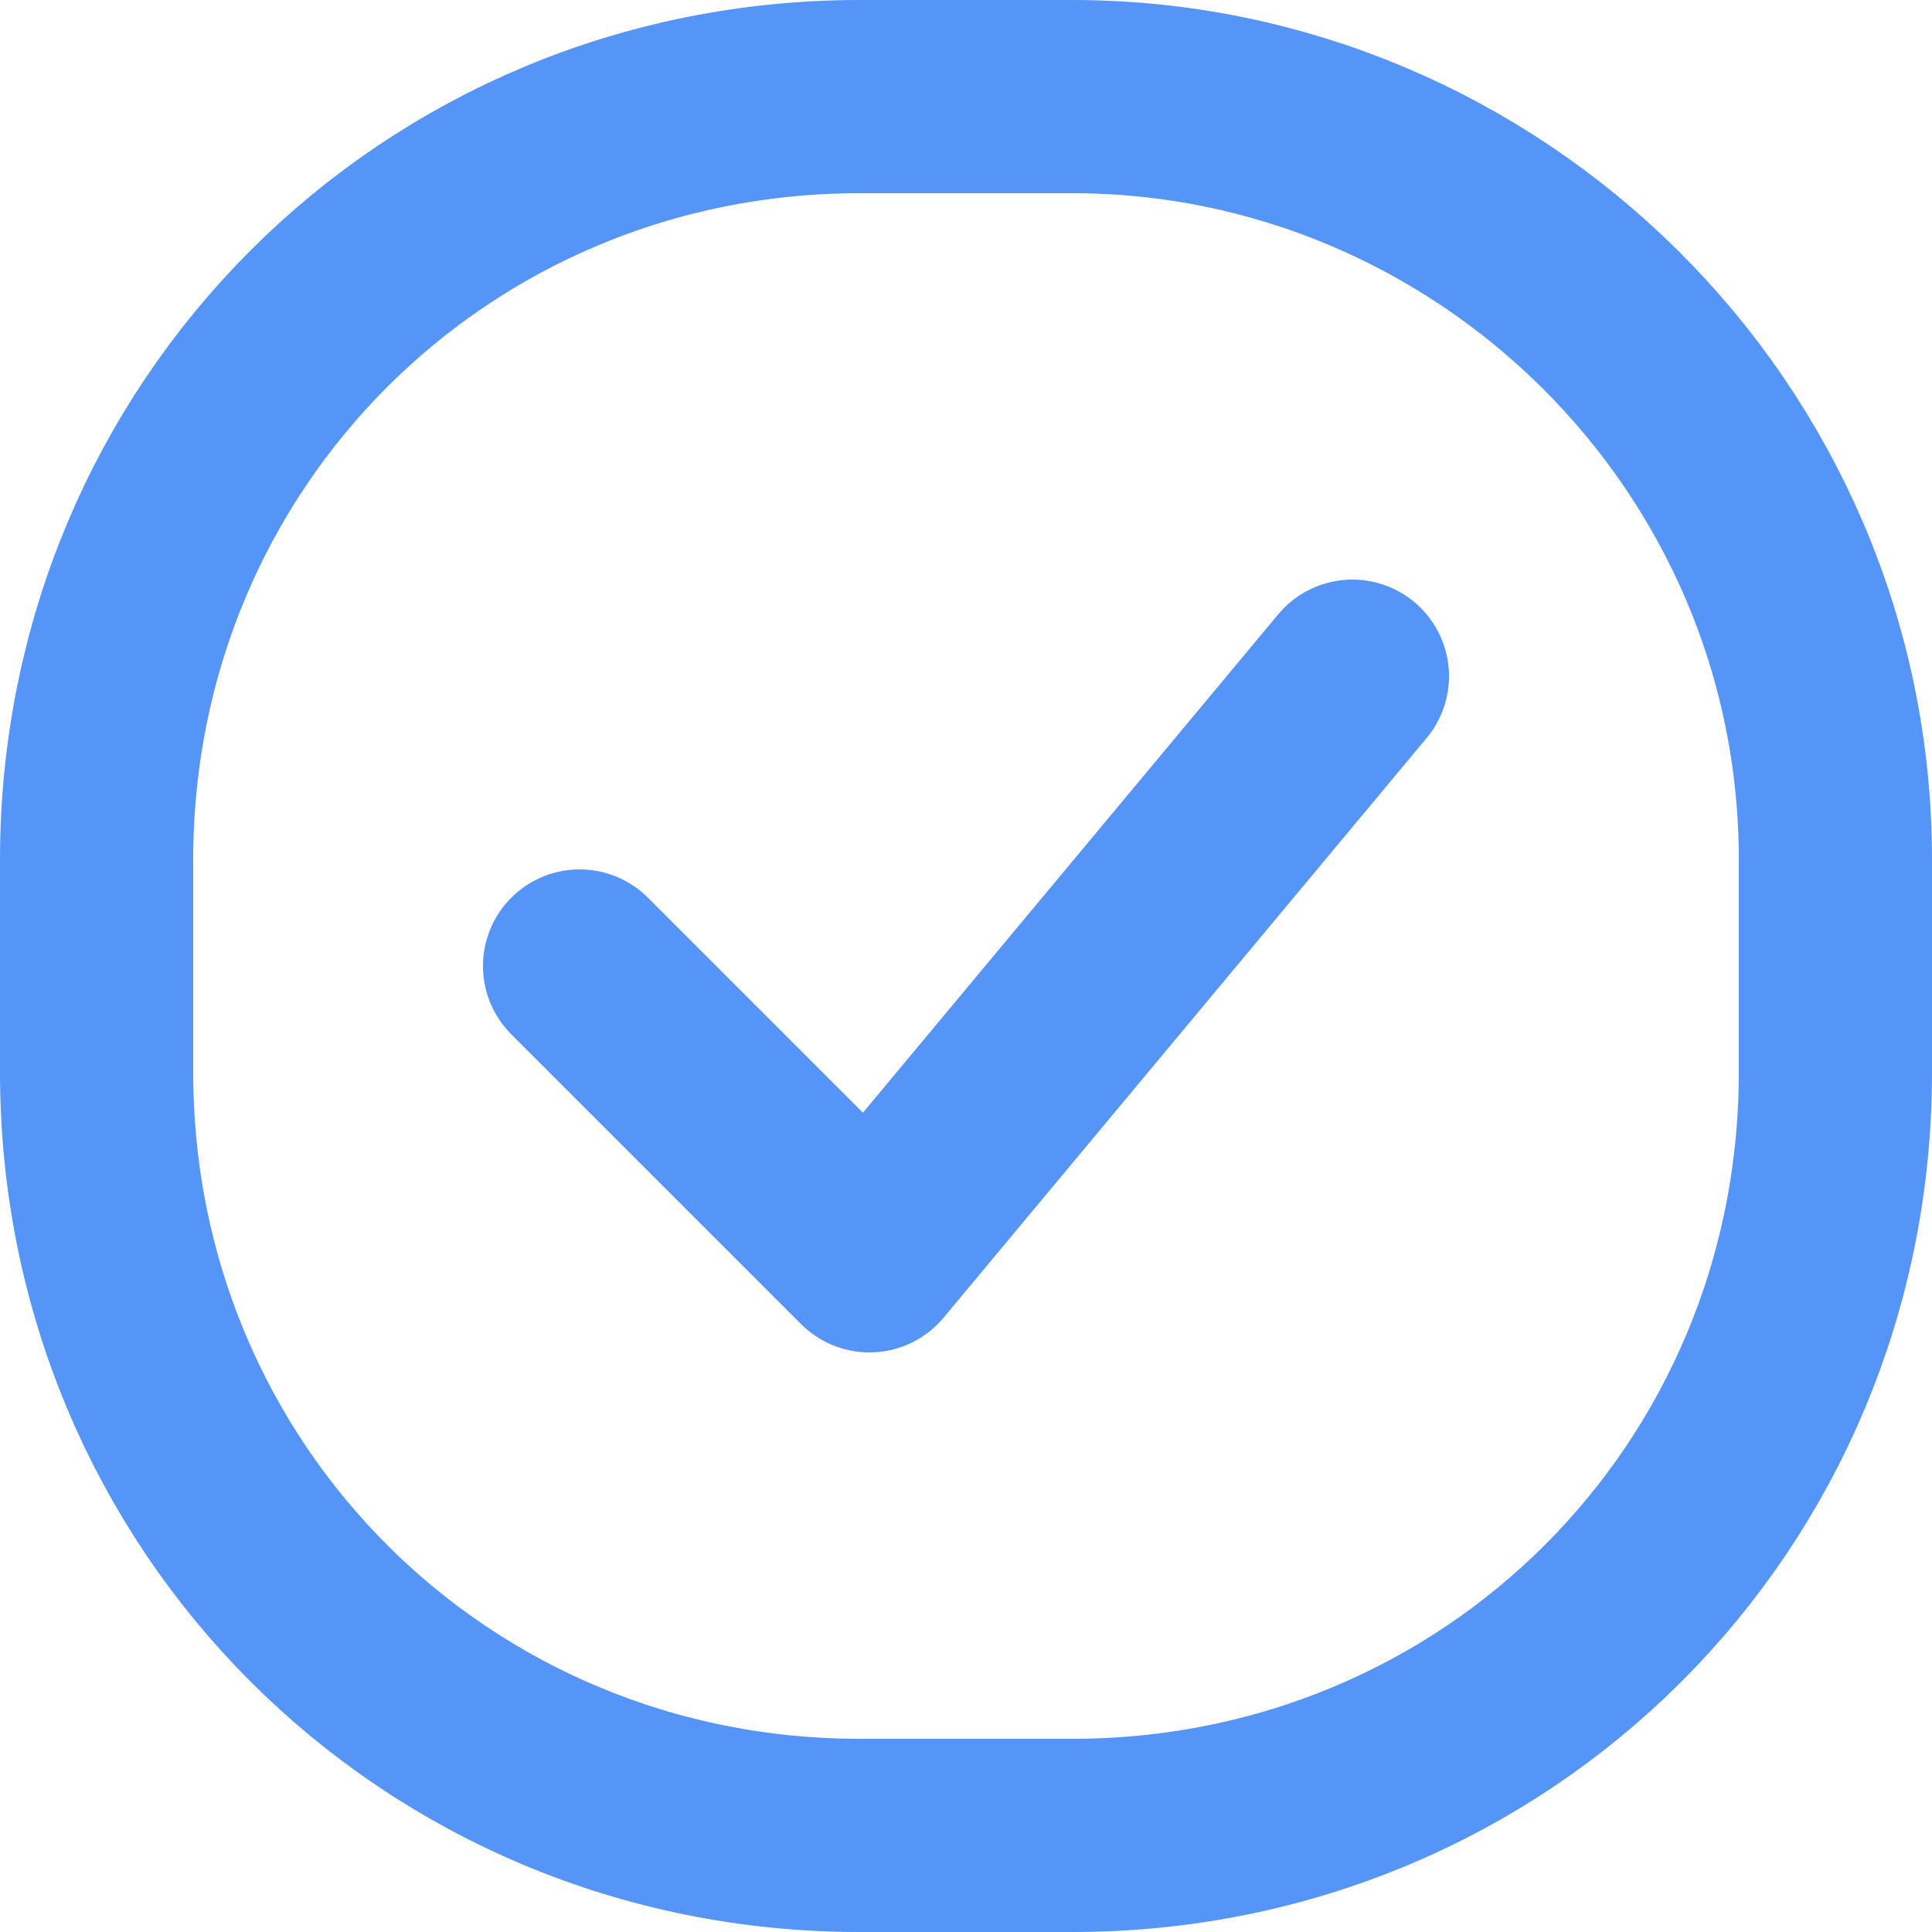
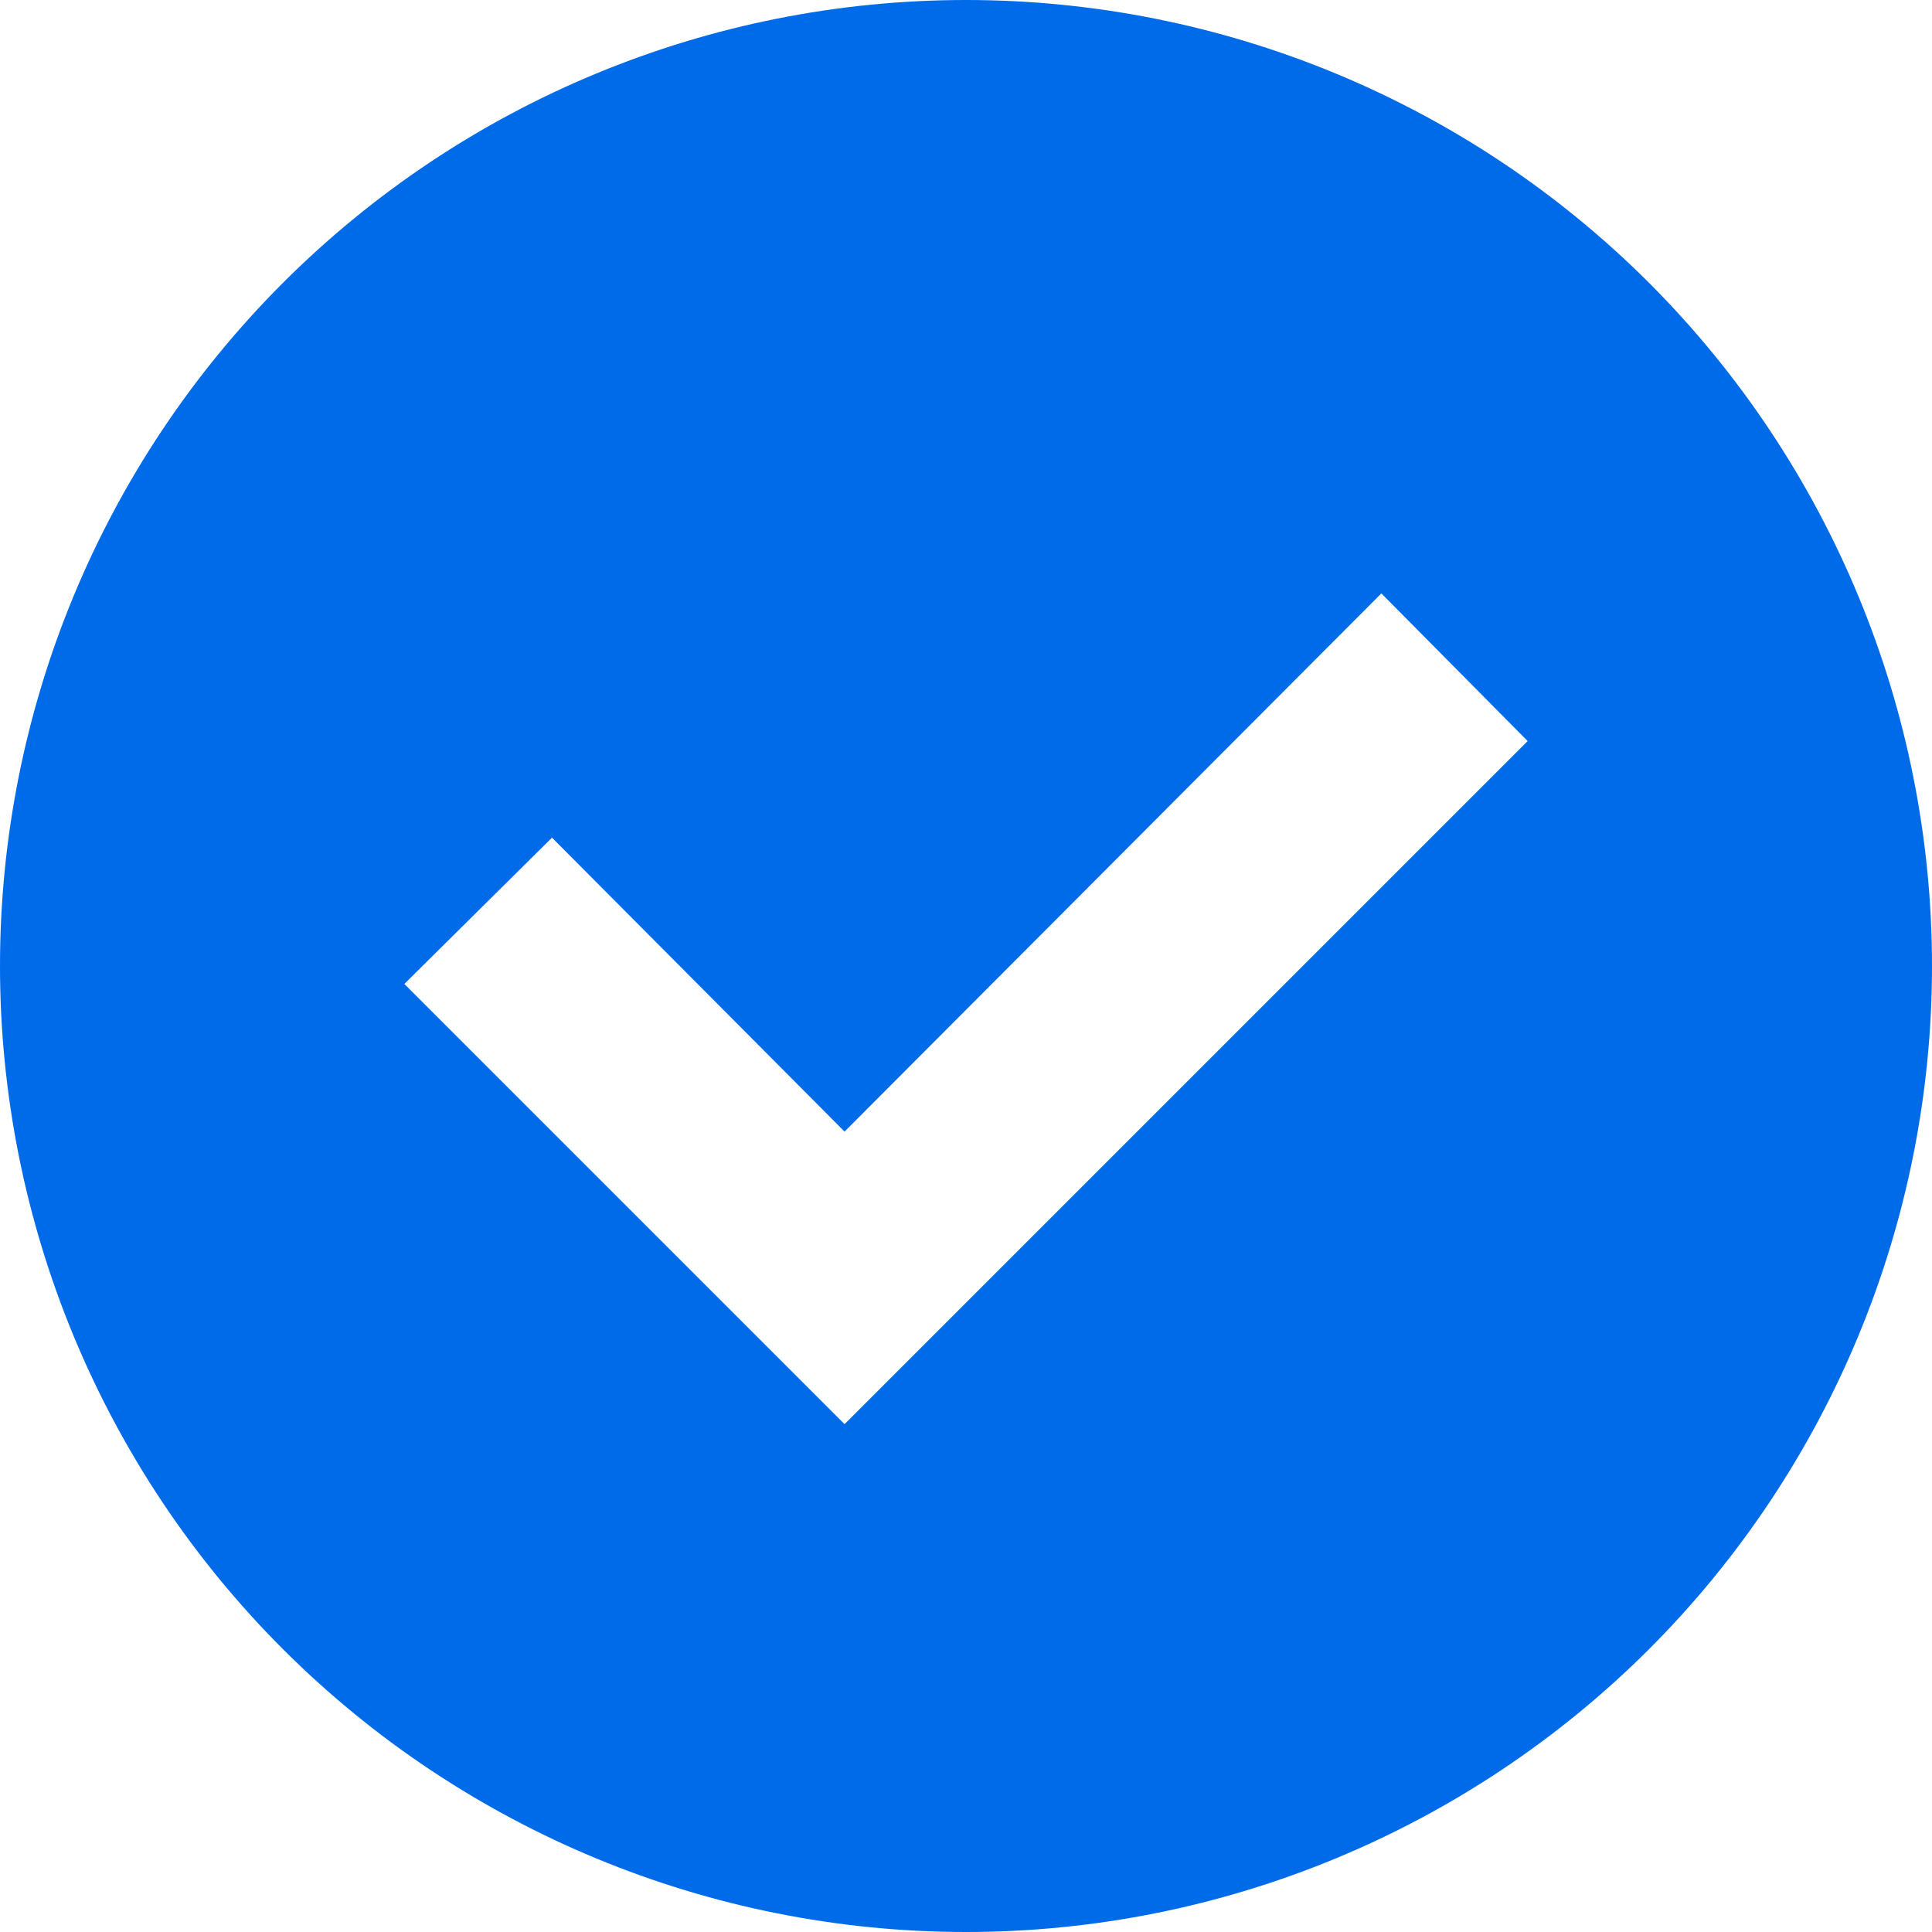
- <svg xmlns="http://www.w3.org/2000/svg" version="1.1" id="Layer_1" x="0px" y="0px" viewBox="0 0 20 20" style="enable-background:new 0 0 20 20;" xml:space="preserve">
-   <style type="text/css">
- 	.st0{fill-rule:evenodd;clip-rule:evenodd;fill-opacity:0;}
- 	.st1{fill:none;stroke:#5495F7;stroke-width:2;stroke-linecap:round;stroke-linejoin:round;}
- </style>
-   <g id="Icons">
-     <g id="Faticons" transform="translate(-220, -411)">
-       <g transform="translate(218, 409)">
-         <rect id="Rectangle" class="st0" width="24" height="24" />
-         <path id="Stroke-1" class="st1" d="M13.1,21h-2.2C6.5,21,3,17.5,3,13.1v-2.2C3,6.5,6.5,3,10.9,3h2.2c4.3,0,7.9,3.5,7.9,7.9v2.2     C21,17.5,17.5,21,13.1,21z" />
-         <polyline id="Stroke-3" class="st1" points="8,12 11,15 16,9    " />
-       </g>
-     </g>
-   </g>
+ <svg xmlns="http://www.w3.org/2000/svg" width="14" height="14" viewBox="0 0 14 14" fill="none">
+   <path fill-rule="evenodd" clip-rule="evenodd" d="M2.05 11.95C0.737 10.637 0 8.857 0 7C0 5.143 0.737 3.363 2.05 2.05C3.363 0.737 5.143 0 7 0C8.857 0 10.637 0.737 11.95 2.05C13.262 3.363 14 5.143 14 7C14 8.857 13.262 10.637 11.95 11.95C10.637 13.262 8.857 14 7 14C5.143 14 3.363 13.262 2.05 11.95ZM10.01 4.3L11.07 5.37L6.12 10.32L5.06 9.26L2.93 7.13L4 6.07L6.12 8.2L10.01 4.3Z" fill="#006BE8" />
</svg>
